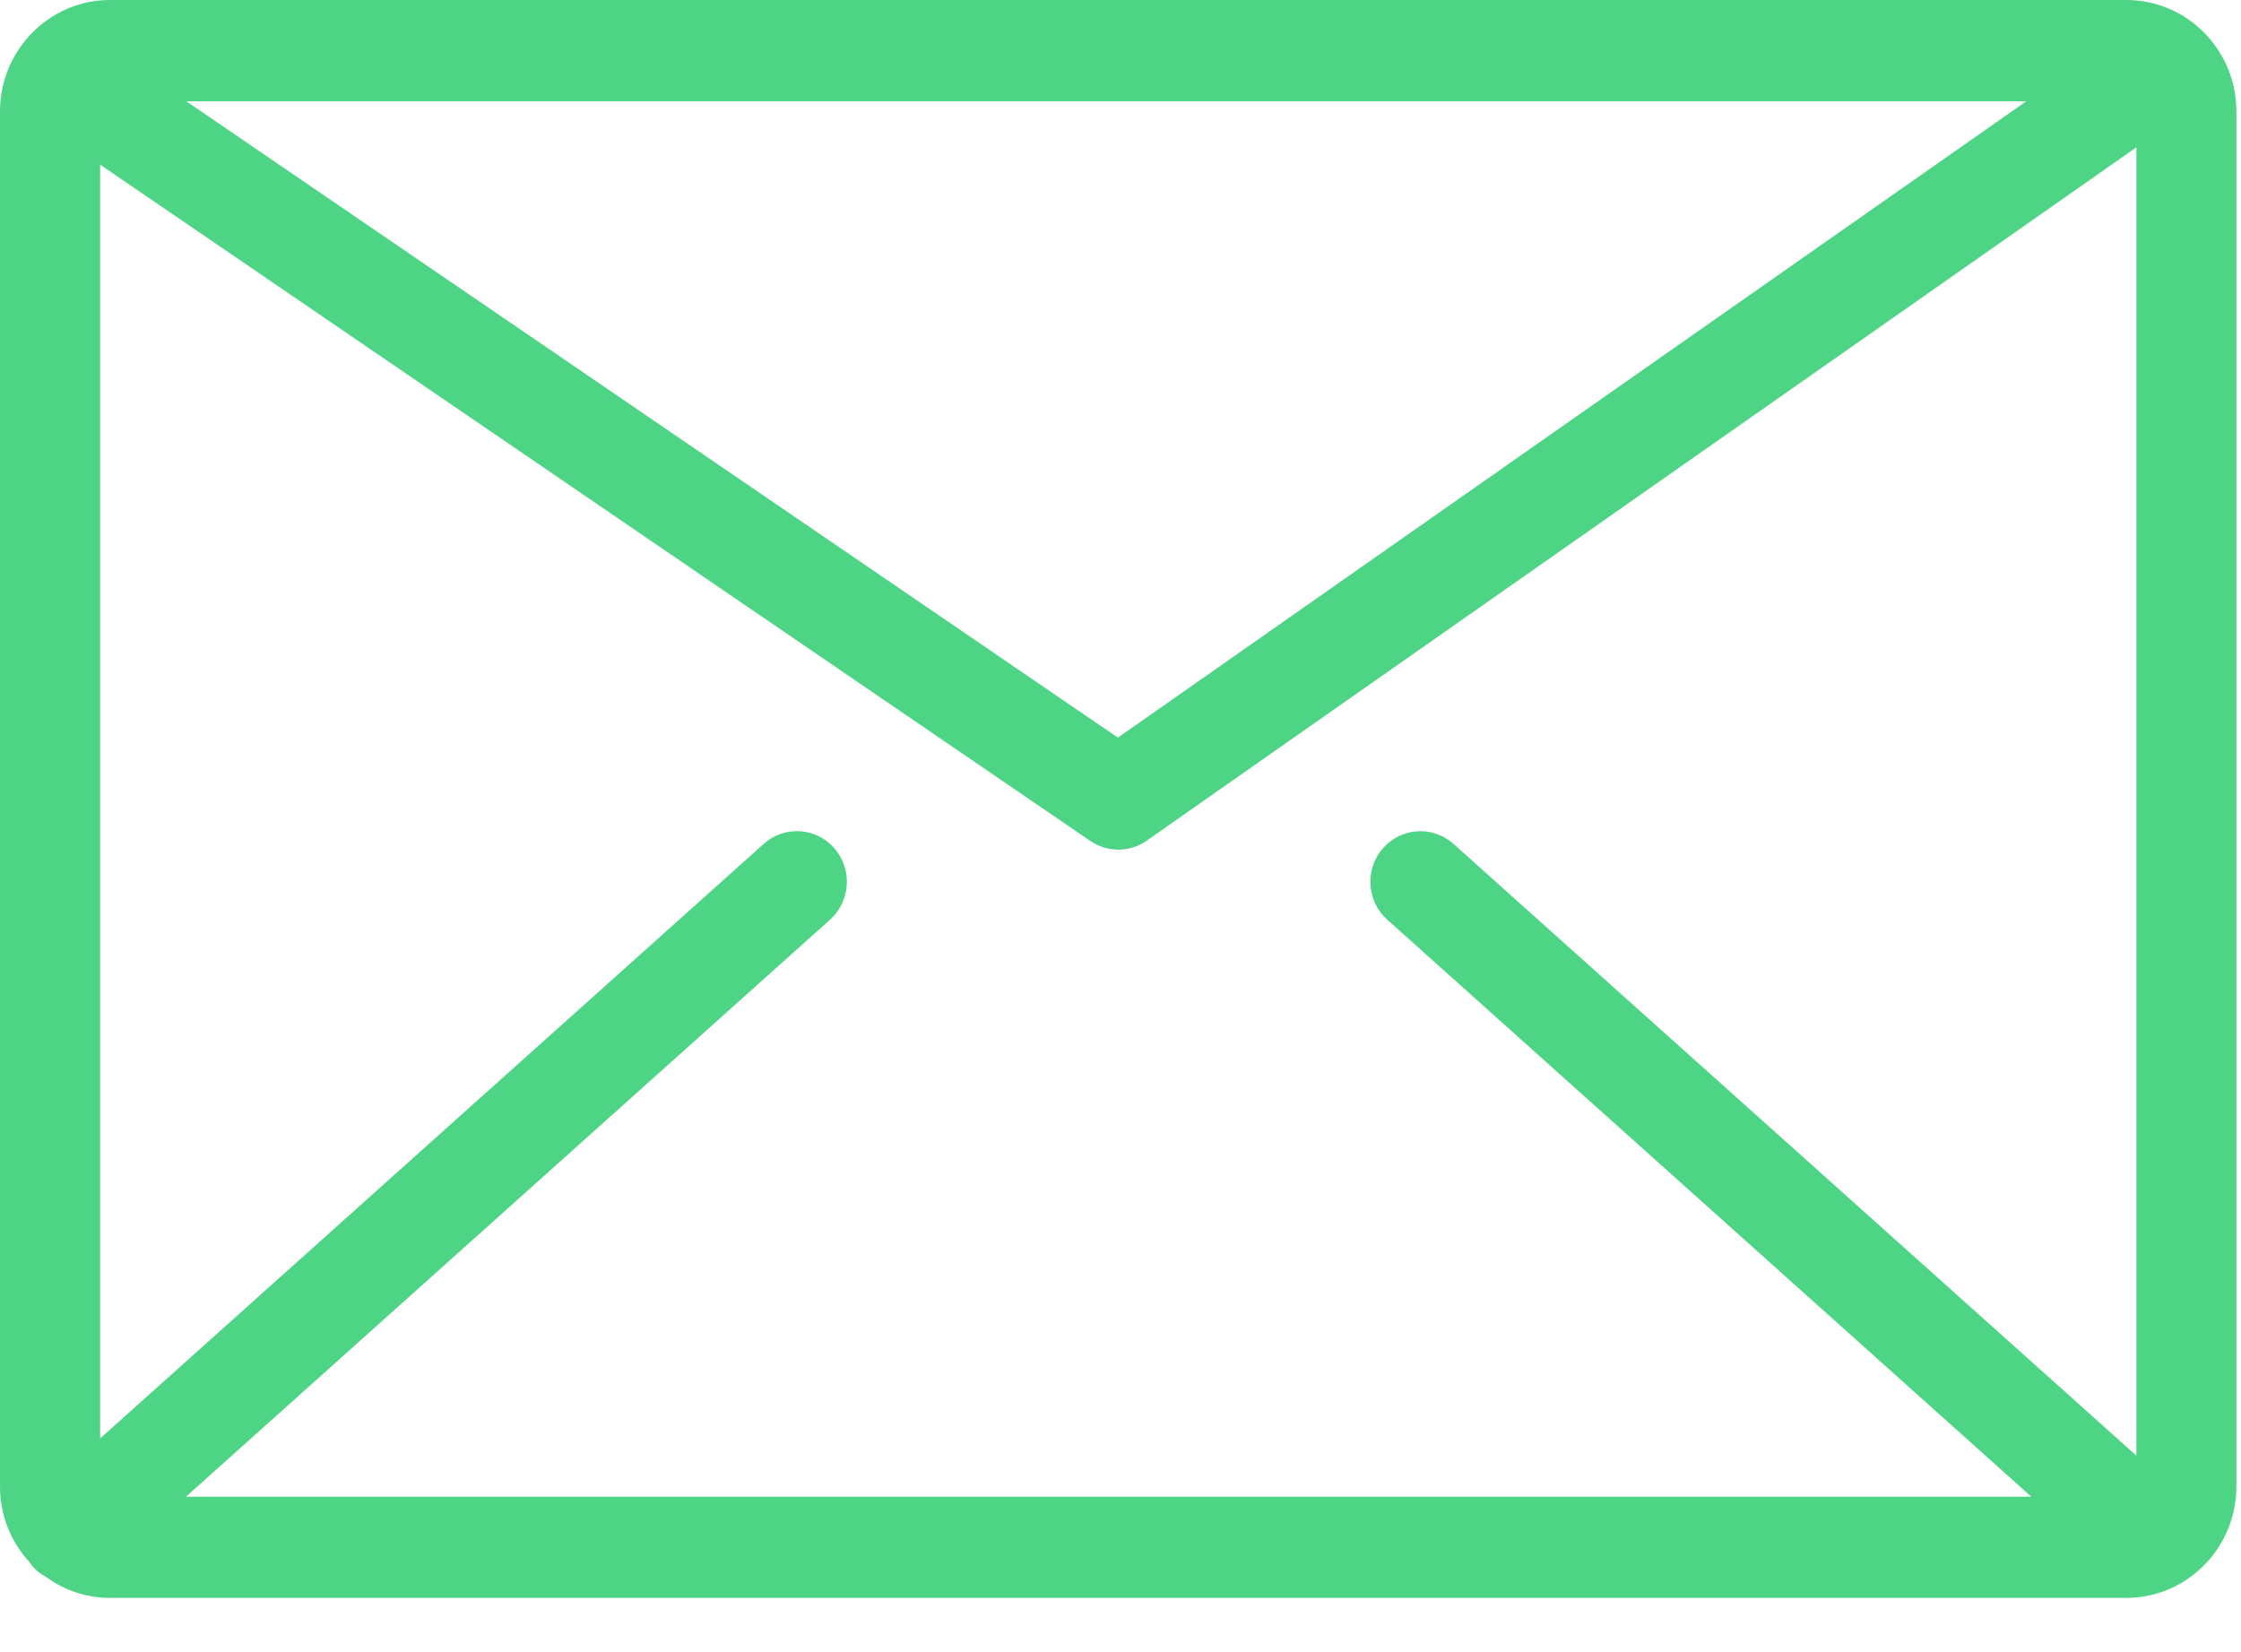
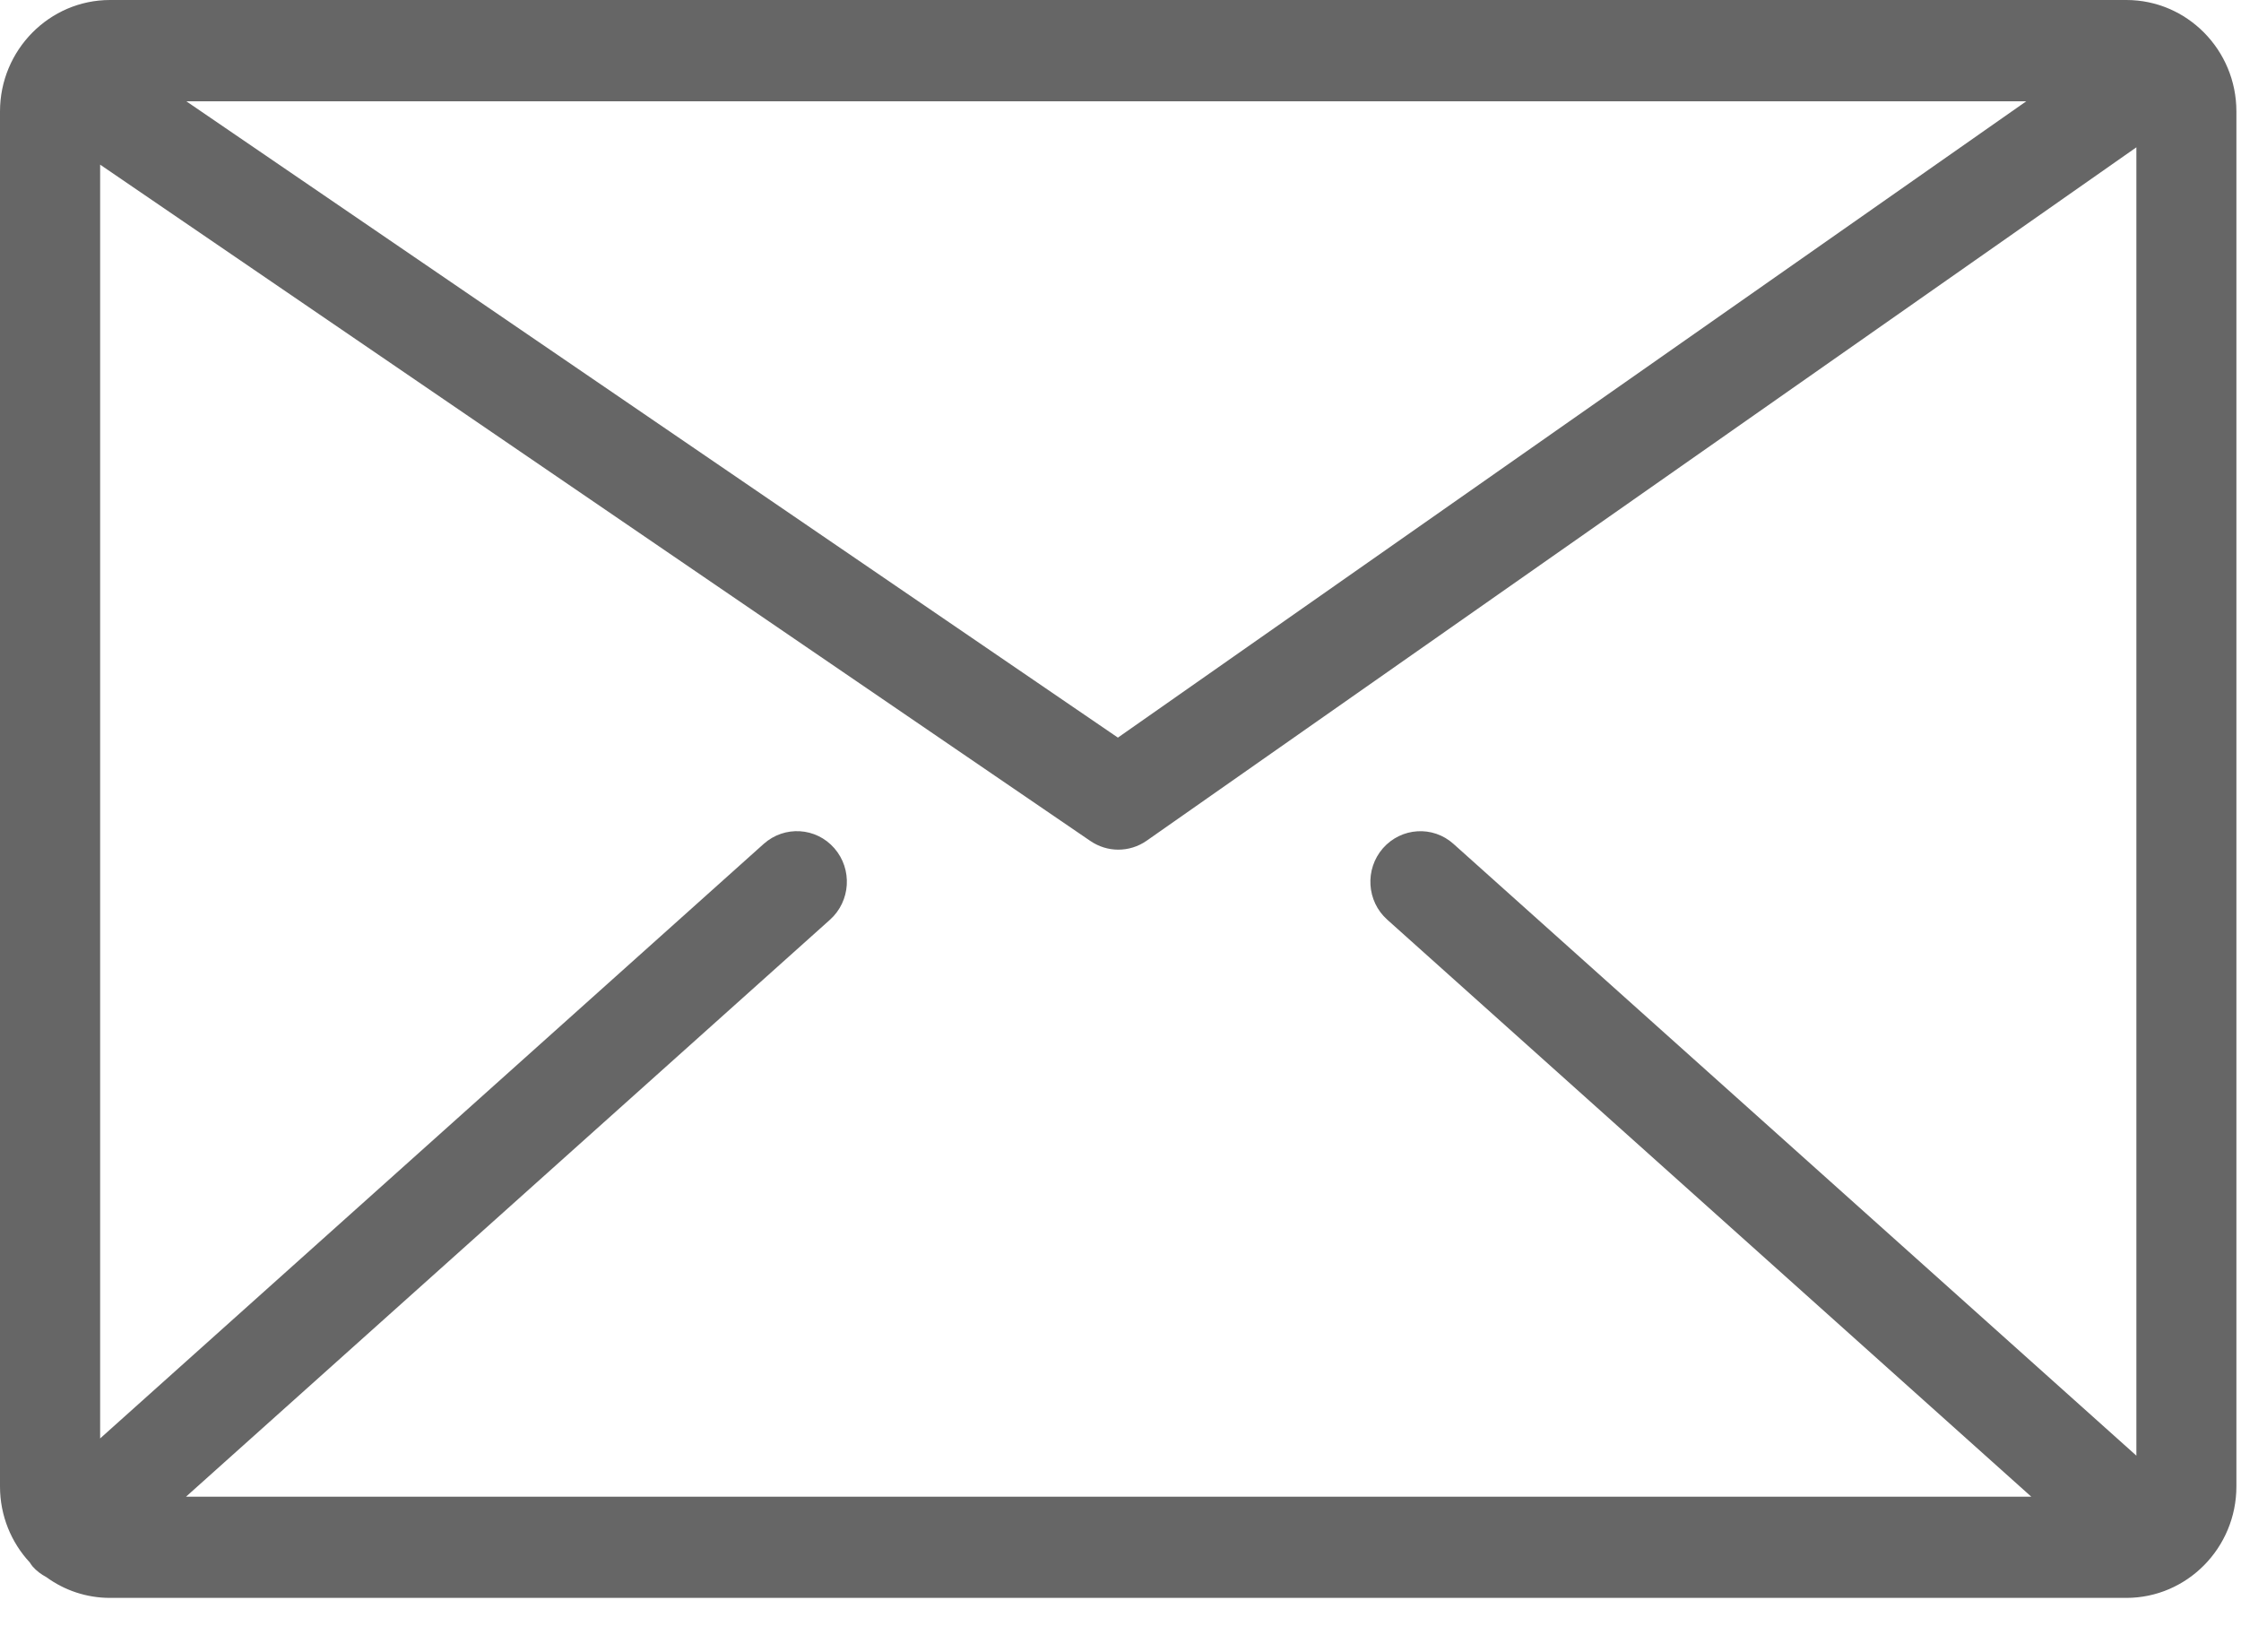
<svg xmlns="http://www.w3.org/2000/svg" width="19px" height="14px" viewBox="0 0 19 14" version="1.1">
  <defs />
  <g id="Email-integration-screens" stroke="none" stroke-width="1" fill="none" fill-rule="evenodd">
-     <g id="10b.-Hello-Bar---Email-integrations---Redirect-URL-selected" transform="translate(-101, -242)" fill="#4DD485">
+     <g id="10b.-Hello-Bar---Email-integrations---Redirect-URL-selected" transform="translate(-101, -242)" fill="#666666">
      <g id="Group" transform="translate(75, 10)">
        <g id="Inner-text">
          <g id="Choose-input-fields-...-input" transform="translate(12, 193)">
            <g id="email-addresses-only" transform="translate(0, 24)">
              <g id="mail" transform="translate(14, 15)">
                <g id="Layer_1">
                  <path d="M18.028,0 L0.933,0 C0.419,0 0,0.424 0,0.945 L0,12.604 C0,12.852 0.096,13.079 0.252,13.247 C0.26,13.258 0.267,13.271 0.276,13.281 C0.31,13.32 0.35,13.349 0.393,13.372 C0.545,13.483 0.732,13.548 0.933,13.548 L18.028,13.548 C18.542,13.548 18.961,13.124 18.961,12.603 L18.961,0.945 C18.961,0.423 18.542,0 18.028,0 L18.028,0 Z M12.323,7.155 C12.148,6.998 11.881,7.015 11.725,7.192 C11.57,7.37 11.586,7.641 11.762,7.798 L17.222,12.69 L1.577,12.69 L7.037,7.798 C7.212,7.641 7.229,7.37 7.074,7.192 C6.919,7.014 6.651,6.998 6.475,7.155 L0.849,12.196 L0.849,1.396 L9.244,7.13 C9.316,7.179 9.398,7.204 9.481,7.204 C9.565,7.204 9.649,7.179 9.722,7.128 L18.113,1.249 L18.113,12.342 L12.323,7.155 L12.323,7.155 Z M1.58,0.859 L17.179,0.859 L9.478,6.254 L1.58,0.859 L1.58,0.859 Z" id="Shape" />
                </g>
              </g>
            </g>
          </g>
        </g>
      </g>
    </g>
  </g>
</svg>
